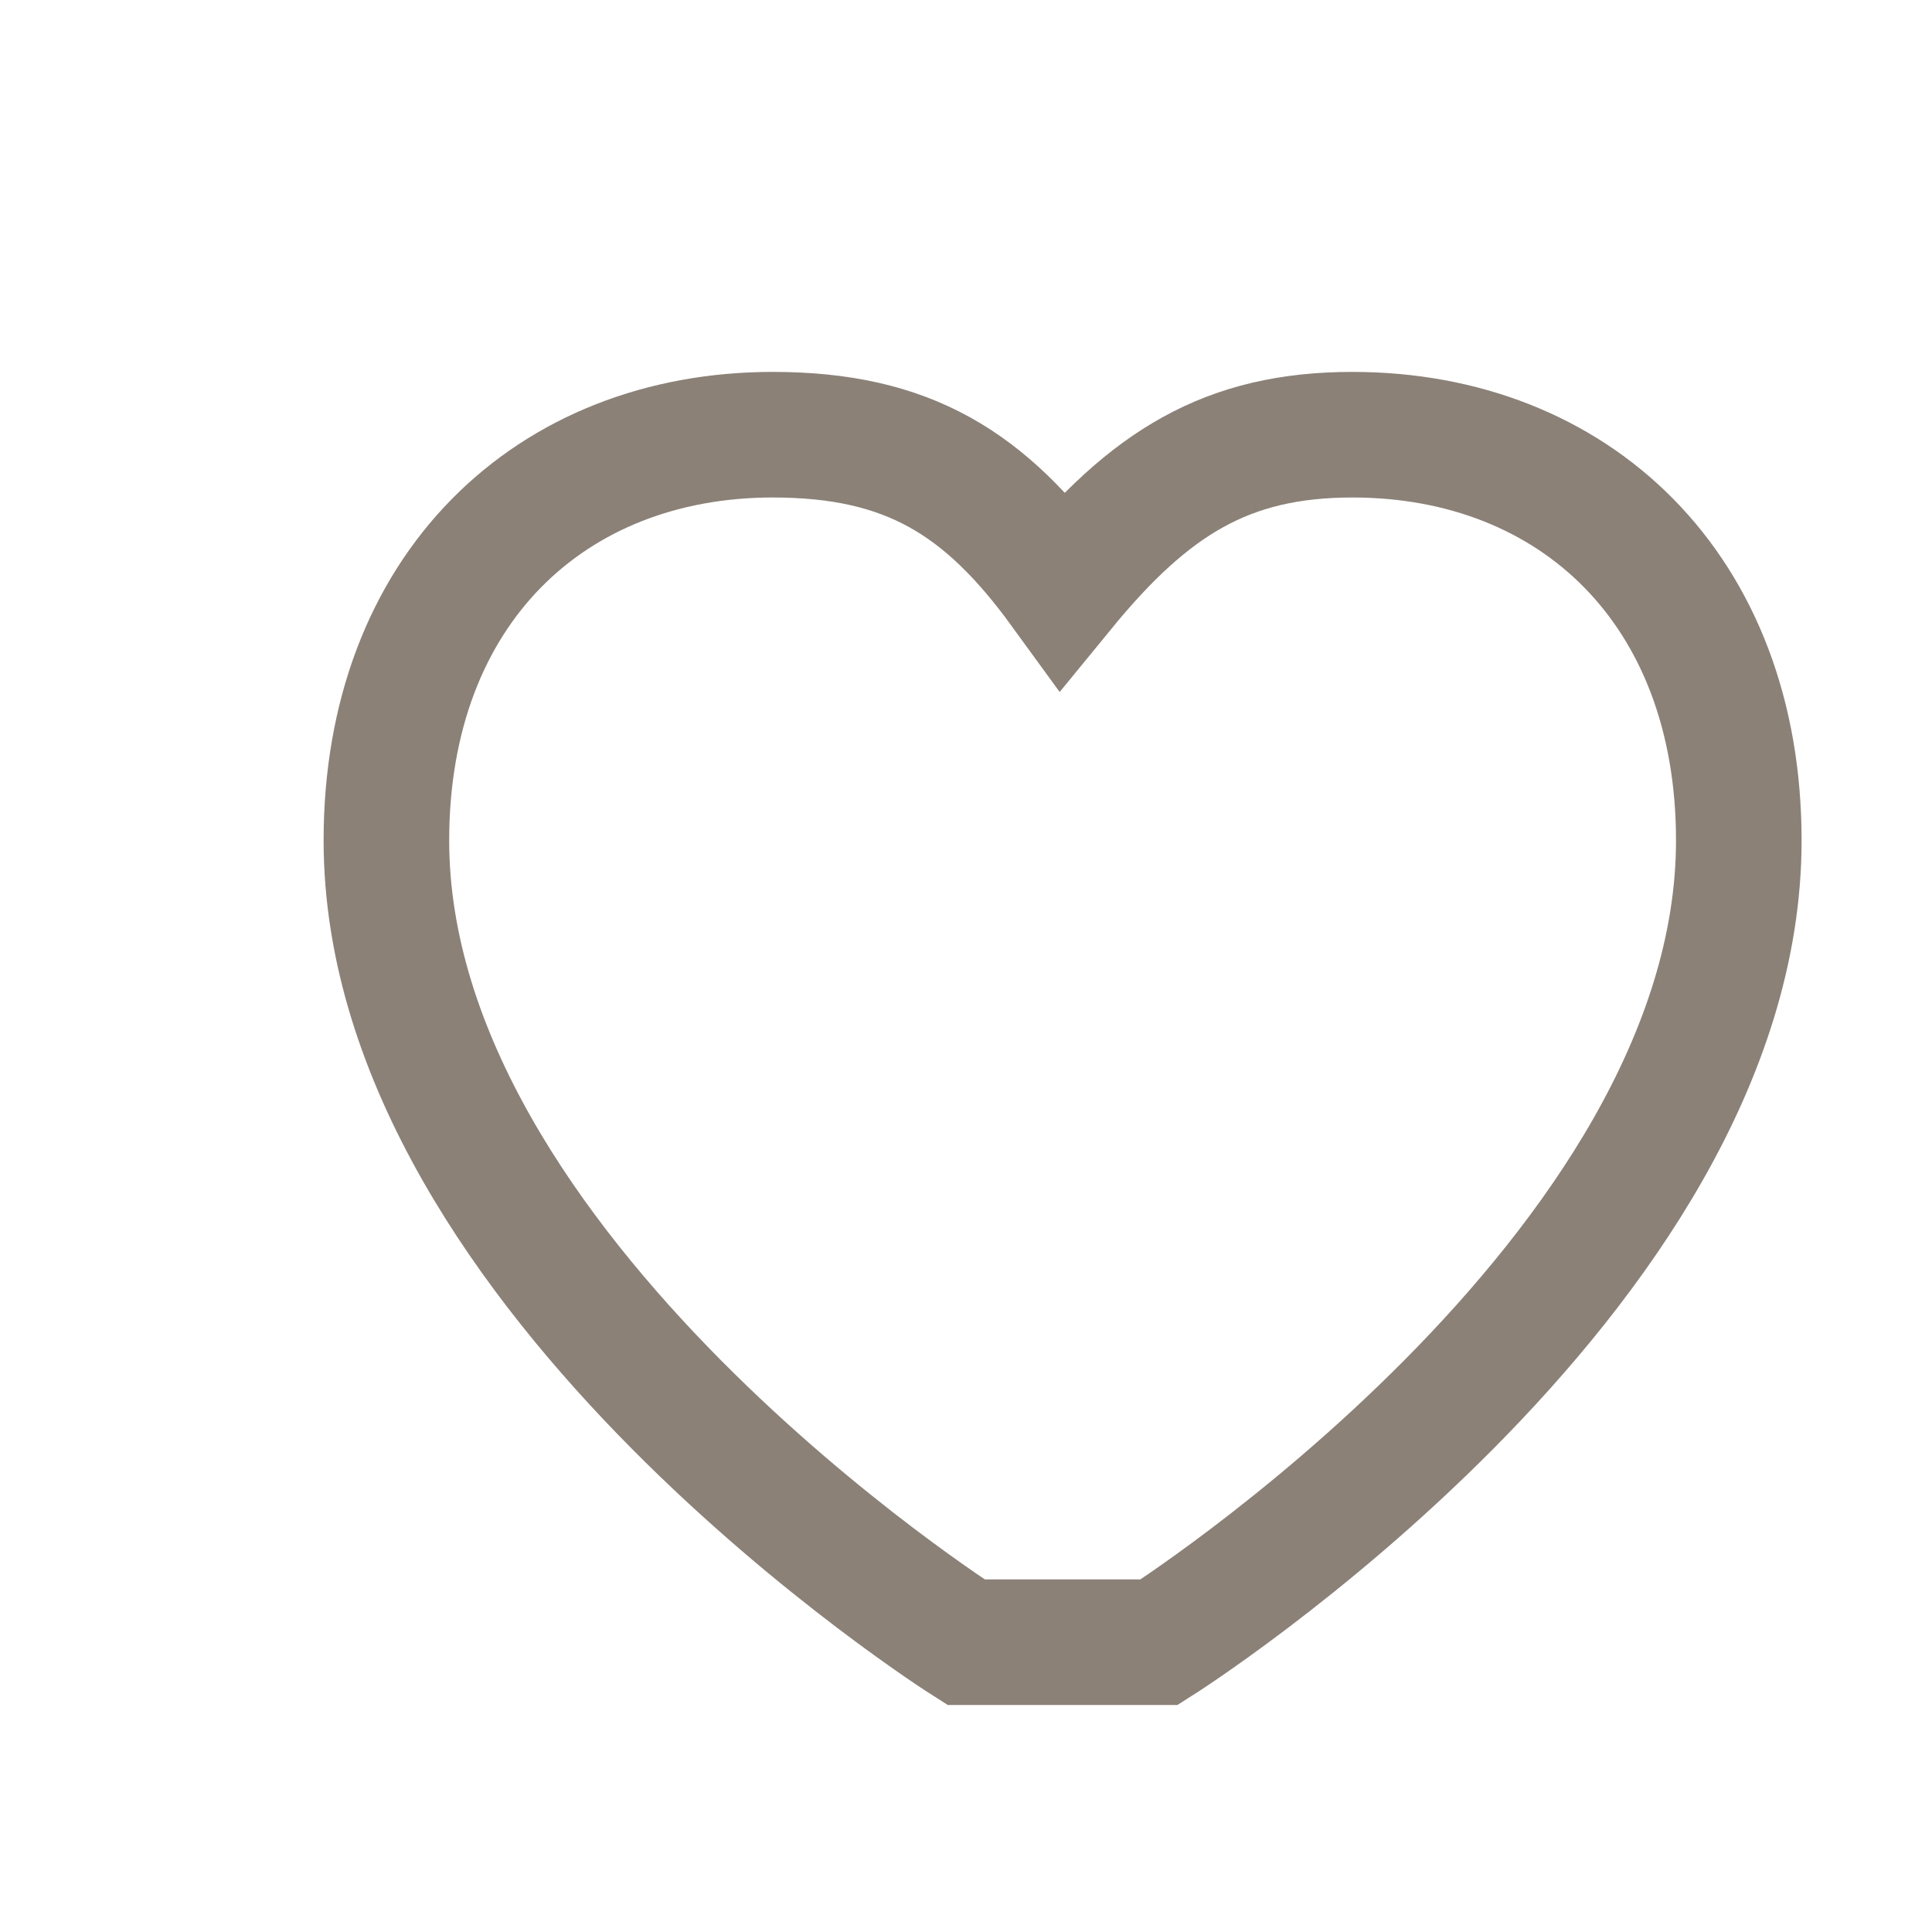
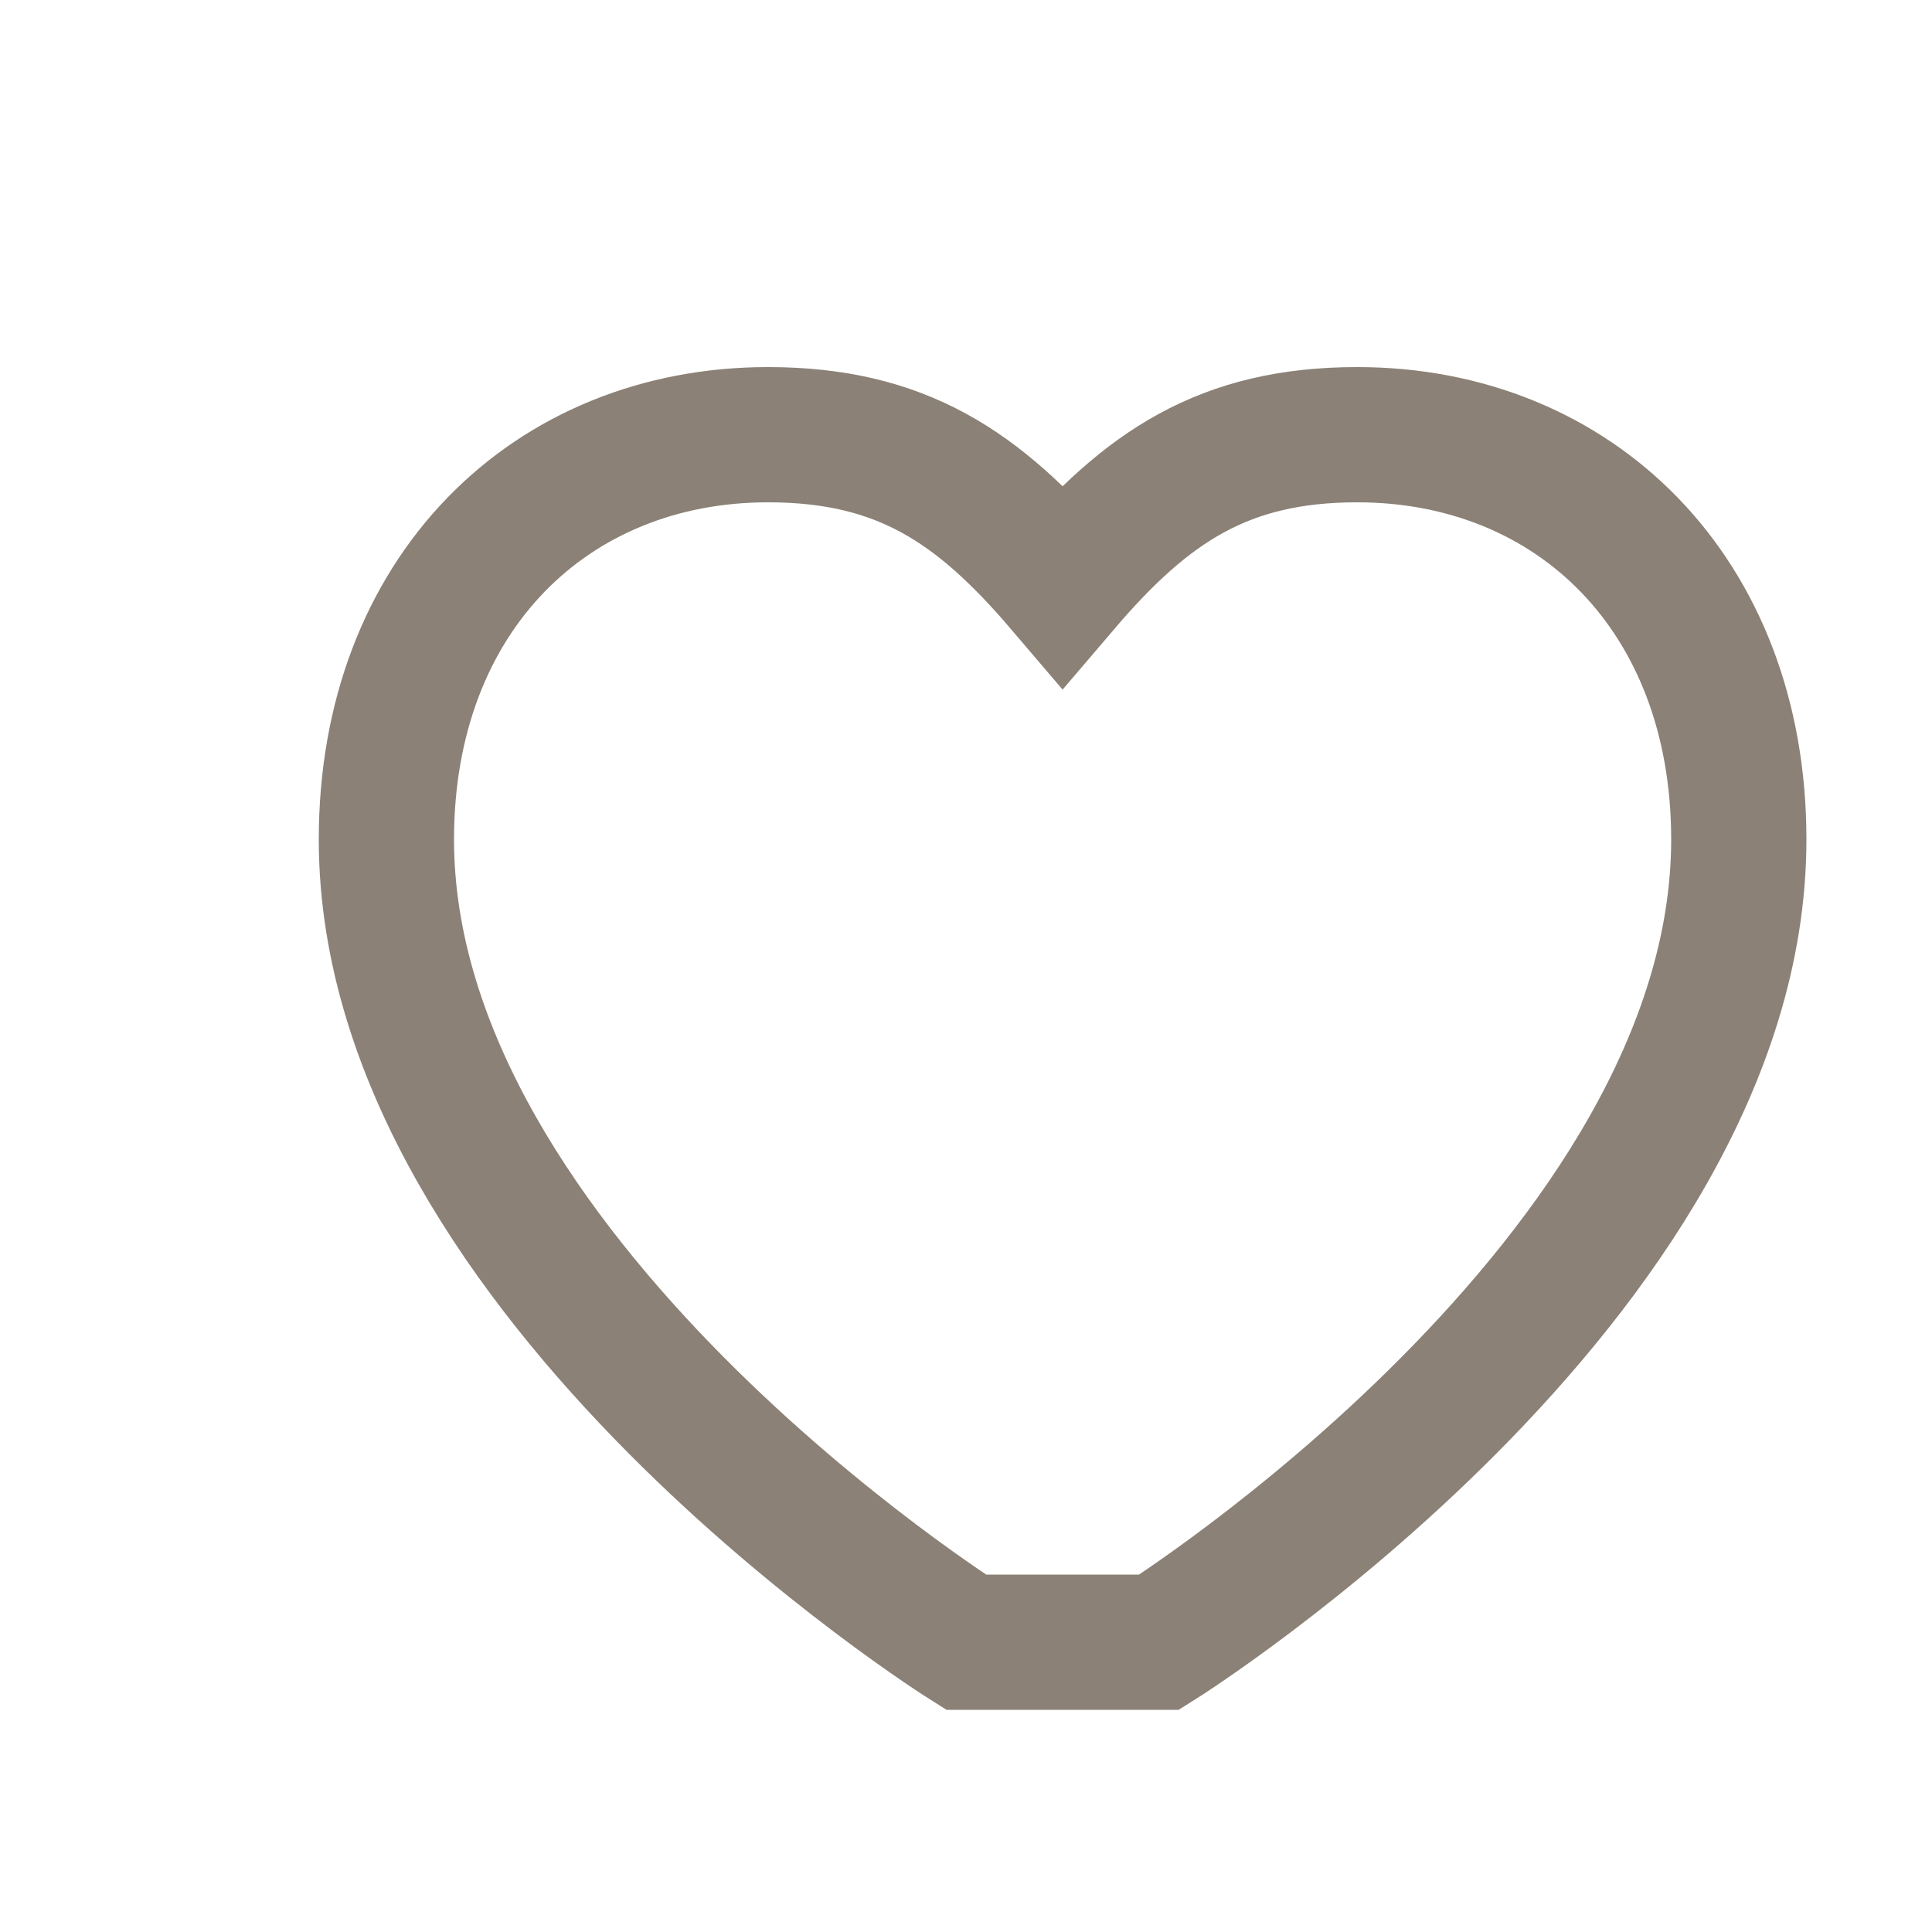
- <svg xmlns="http://www.w3.org/2000/svg" width="19" height="19" fill="none" viewBox="0 0 20 20">
-   <path d="M10 17s-6-3.8-6-8.3C4 6.1 5.7 4.5 8 4.5c1.4 0 2.2.5 3 1.6.9-1.1 1.7-1.6 3-1.6 2.3 0 4 1.6 4 4.2C18 13.2 12 17 12 17h-2Z" stroke="#8B8176" stroke-width="1.3" />
+ <svg xmlns="http://www.w3.org/2000/svg" width="20" height="20" viewBox="0 0 20 20" fill="none">
+   <path d="M10 17s-6-3.77-6-8.31C4 6.15 5.7 4.5 7.95 4.5c1.38 0 2.18.54 3.05 1.56.87-1.02 1.67-1.56 3.05-1.56C16.3 4.5 18 6.15 18 8.69 18 13.23 12 17 12 17h-2Z" stroke="#8B8176" stroke-width="1.4" />
</svg>
